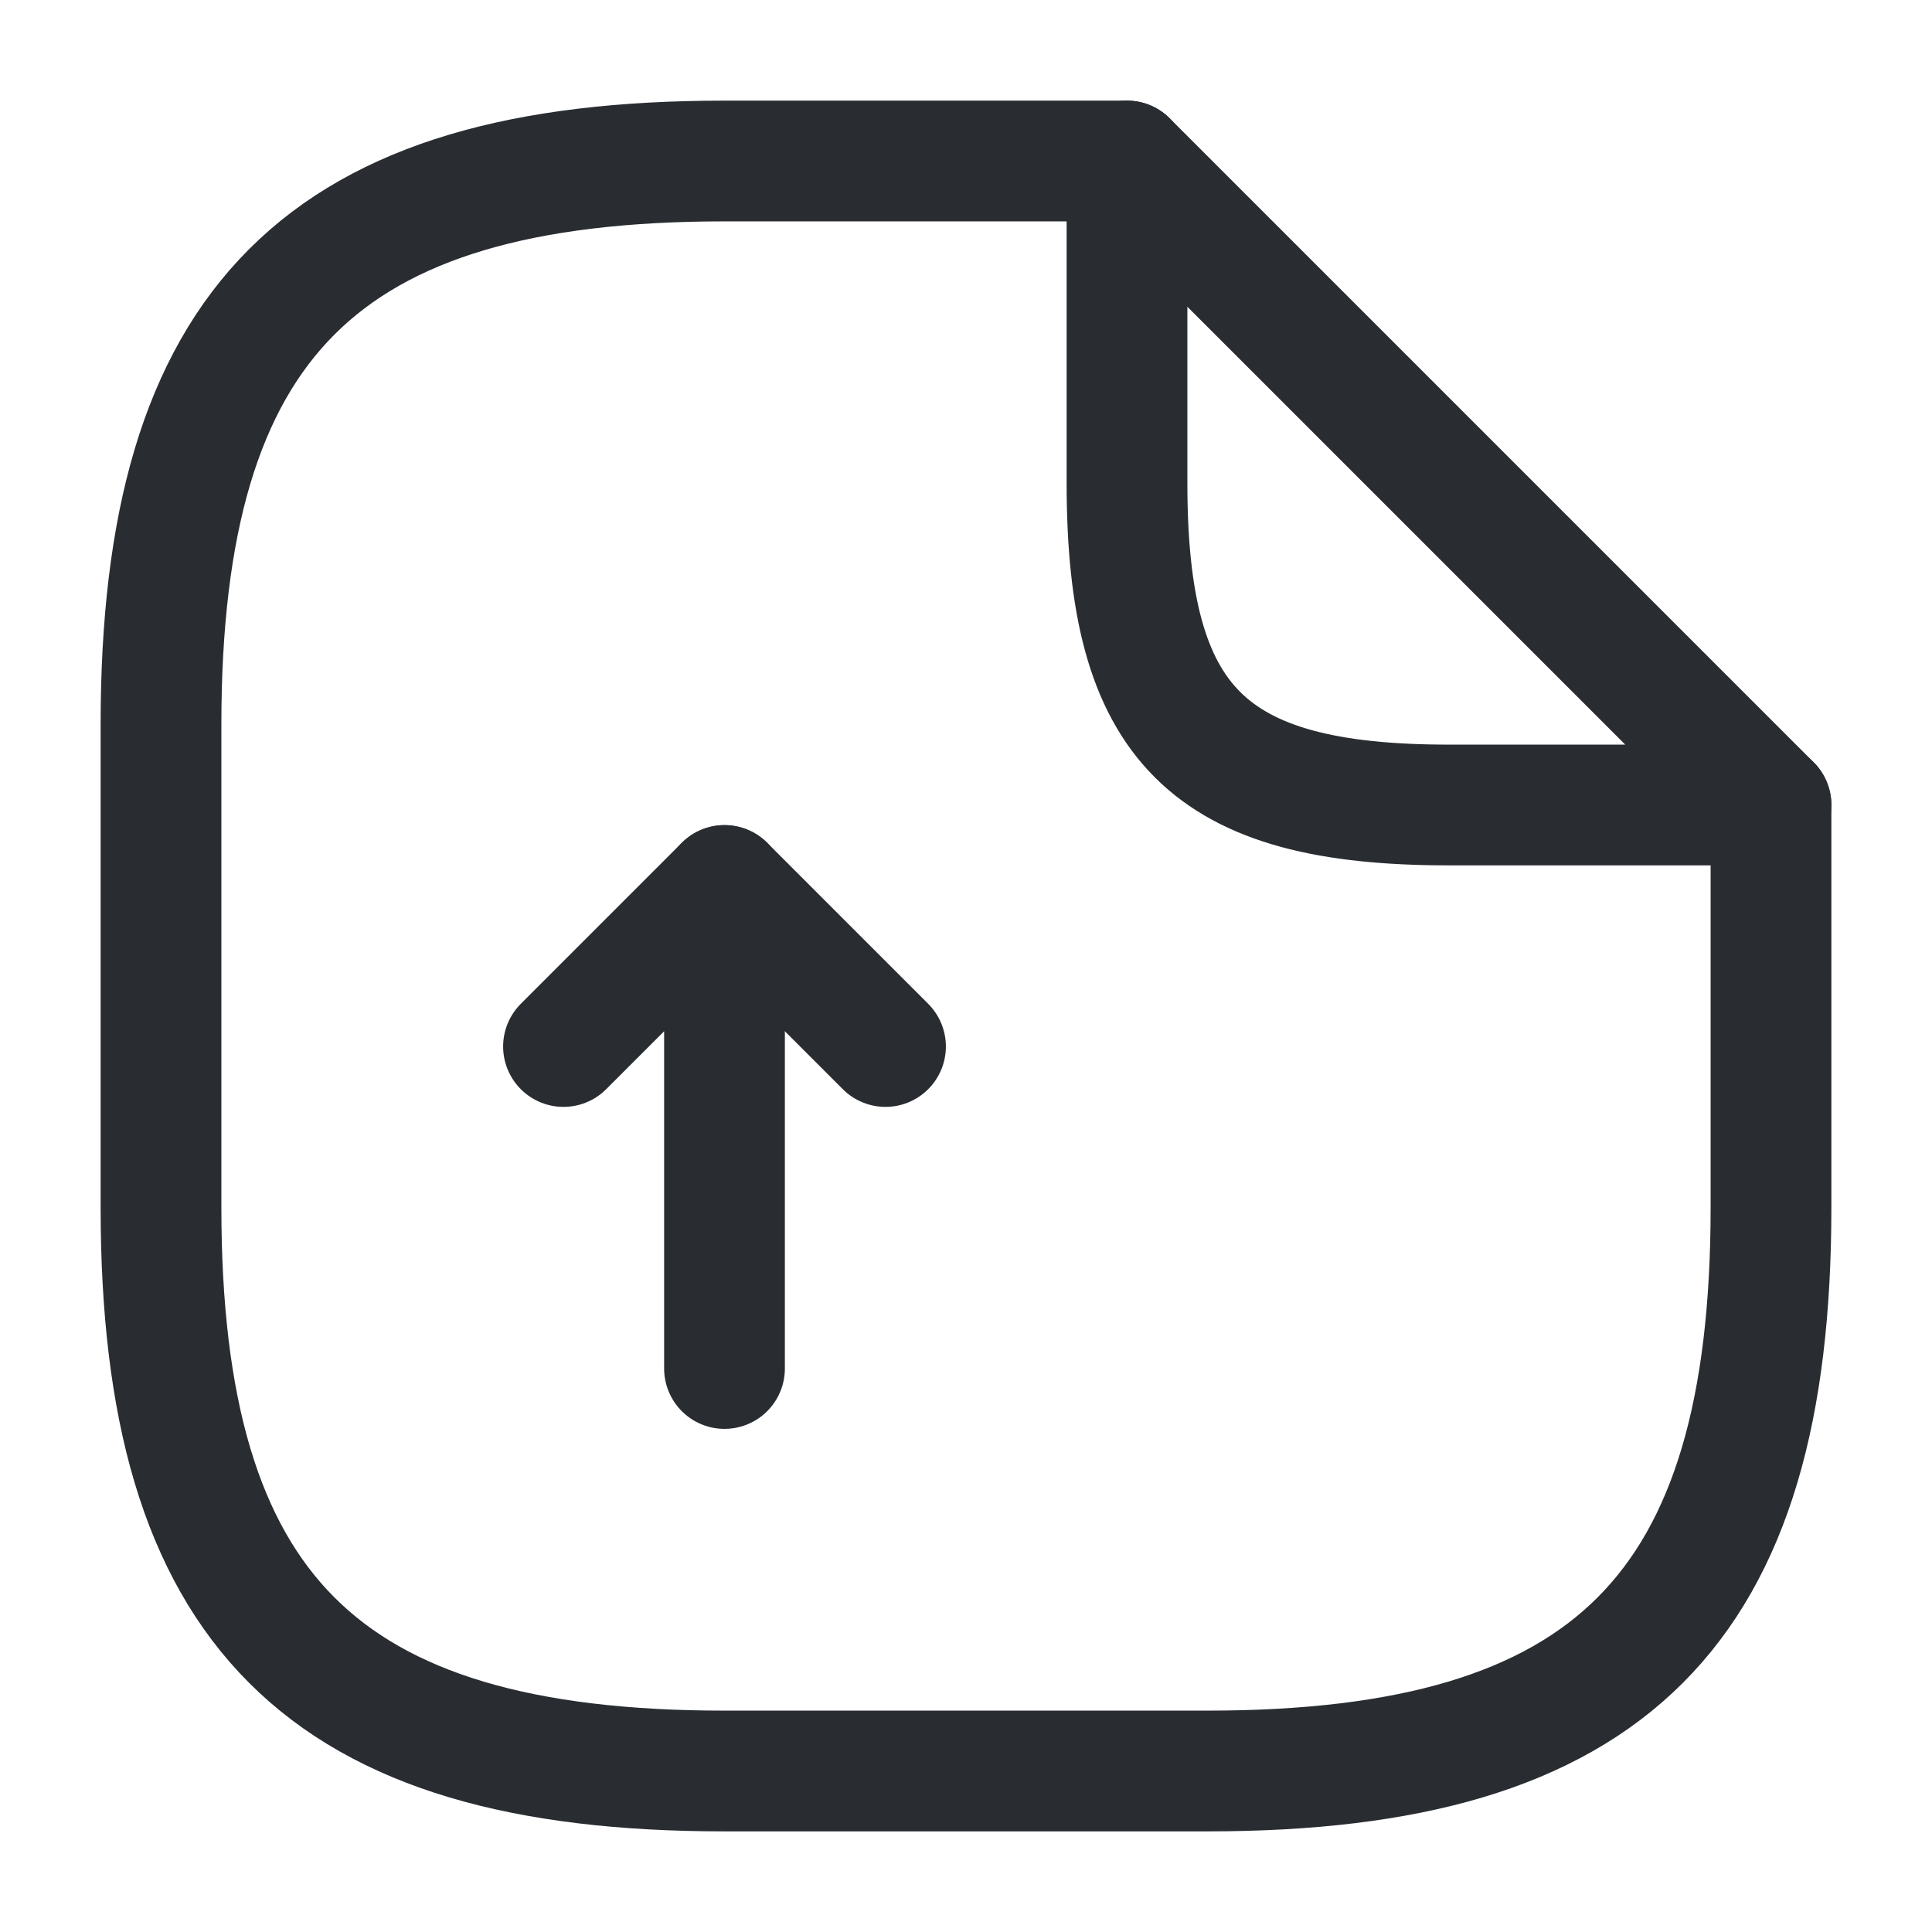
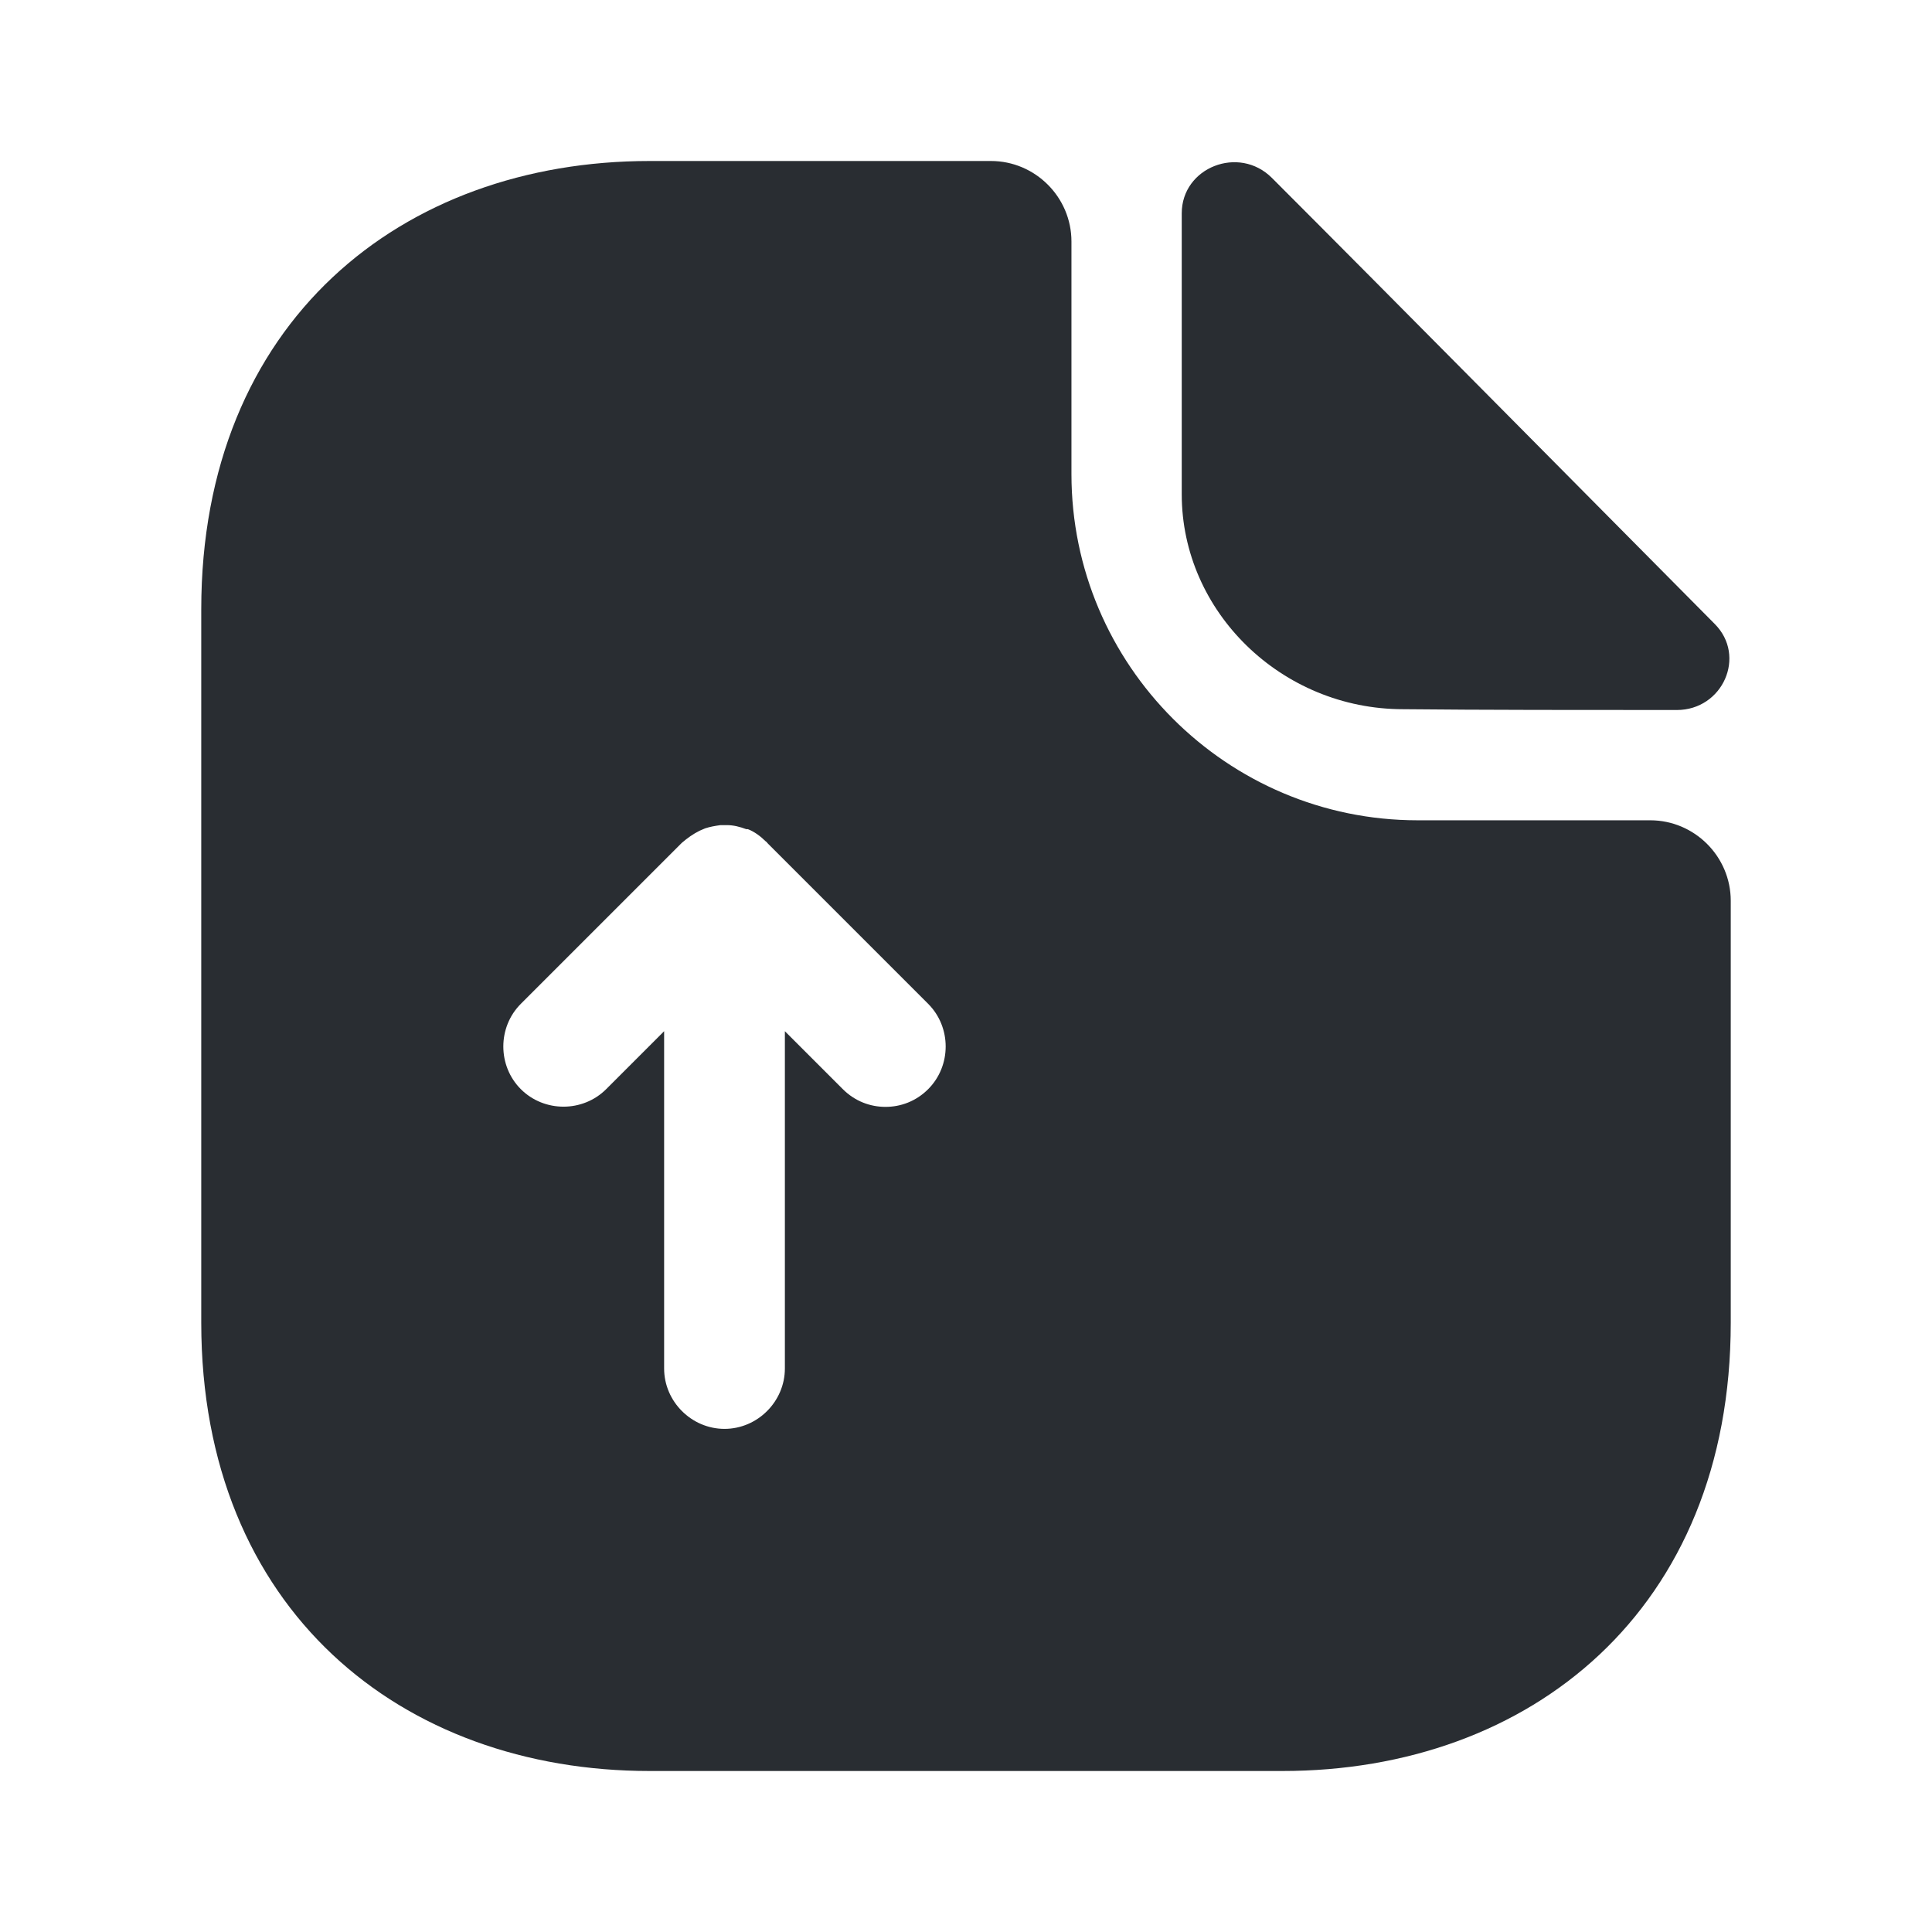
<svg xmlns="http://www.w3.org/2000/svg" width="24" height="24" viewBox="0 0 24 24" fill="none">
-   <path d="M9 17V11L7 13" stroke="#292D32" stroke-width="1.5" stroke-linecap="round" stroke-linejoin="round" />
-   <path d="M9 11L11 13" stroke="#292D32" stroke-width="1.5" stroke-linecap="round" stroke-linejoin="round" />
-   <path d="M22 10V15C22 20 20 22 15 22H9C4 22 2 20 2 15V9C2 4 4 2 9 2H14" stroke="#292D32" stroke-width="1.5" stroke-linecap="round" stroke-linejoin="round" />
-   <path d="M22 10H18C15 10 14 9 14 6V2L22 10Z" stroke="#292D32" stroke-width="1.5" stroke-linecap="round" stroke-linejoin="round" />
+   <path d="M20.5 10.19H17.61C15.24 10.19 13.31 8.26 13.31 5.89V3C13.31 2.45 12.86 2 12.31 2H8.07C4.99 2 2.5 4 2.5 7.57V16.43C2.5 20 4.99 22 8.07 22H15.93C19.01 22 21.5 20 21.5 16.43V11.19C21.5 10.64 21.05 10.19 20.5 10.19ZM11.53 13.53C11.38 13.68 11.19 13.75 11 13.75C10.81 13.75 10.62 13.68 10.47 13.53L9.75 12.81V17C9.75 17.41 9.41 17.75 9 17.75C8.59 17.75 8.25 17.41 8.25 17V12.81L7.53 13.53C7.24 13.82 6.76 13.82 6.47 13.53C6.18 13.24 6.18 12.76 6.47 12.47L8.47 10.47C8.54 10.41 8.61 10.36 8.69 10.32C8.71 10.31 8.74 10.3 8.76 10.29C8.82 10.27 8.88 10.26 8.95 10.25C8.98 10.25 9 10.25 9.03 10.25C9.11 10.25 9.19 10.27 9.27 10.3C9.28 10.3 9.28 10.3 9.29 10.3C9.37 10.33 9.45 10.39 9.51 10.45C9.52 10.46 9.53 10.46 9.53 10.47L11.53 12.47C11.82 12.76 11.82 13.24 11.53 13.53Z" fill="#292D32" />
+   <path d="M17.43 8.81C18.38 8.82 19.7 8.82 20.83 8.82C21.4 8.82 21.7 8.15 21.3 7.75C19.86 6.3 17.28 3.69 15.8 2.21C15.39 1.8 14.68 2.08 14.68 2.65V6.14C14.68 7.6 15.92 8.81 17.43 8.81Z" fill="#292D32" />
</svg>
